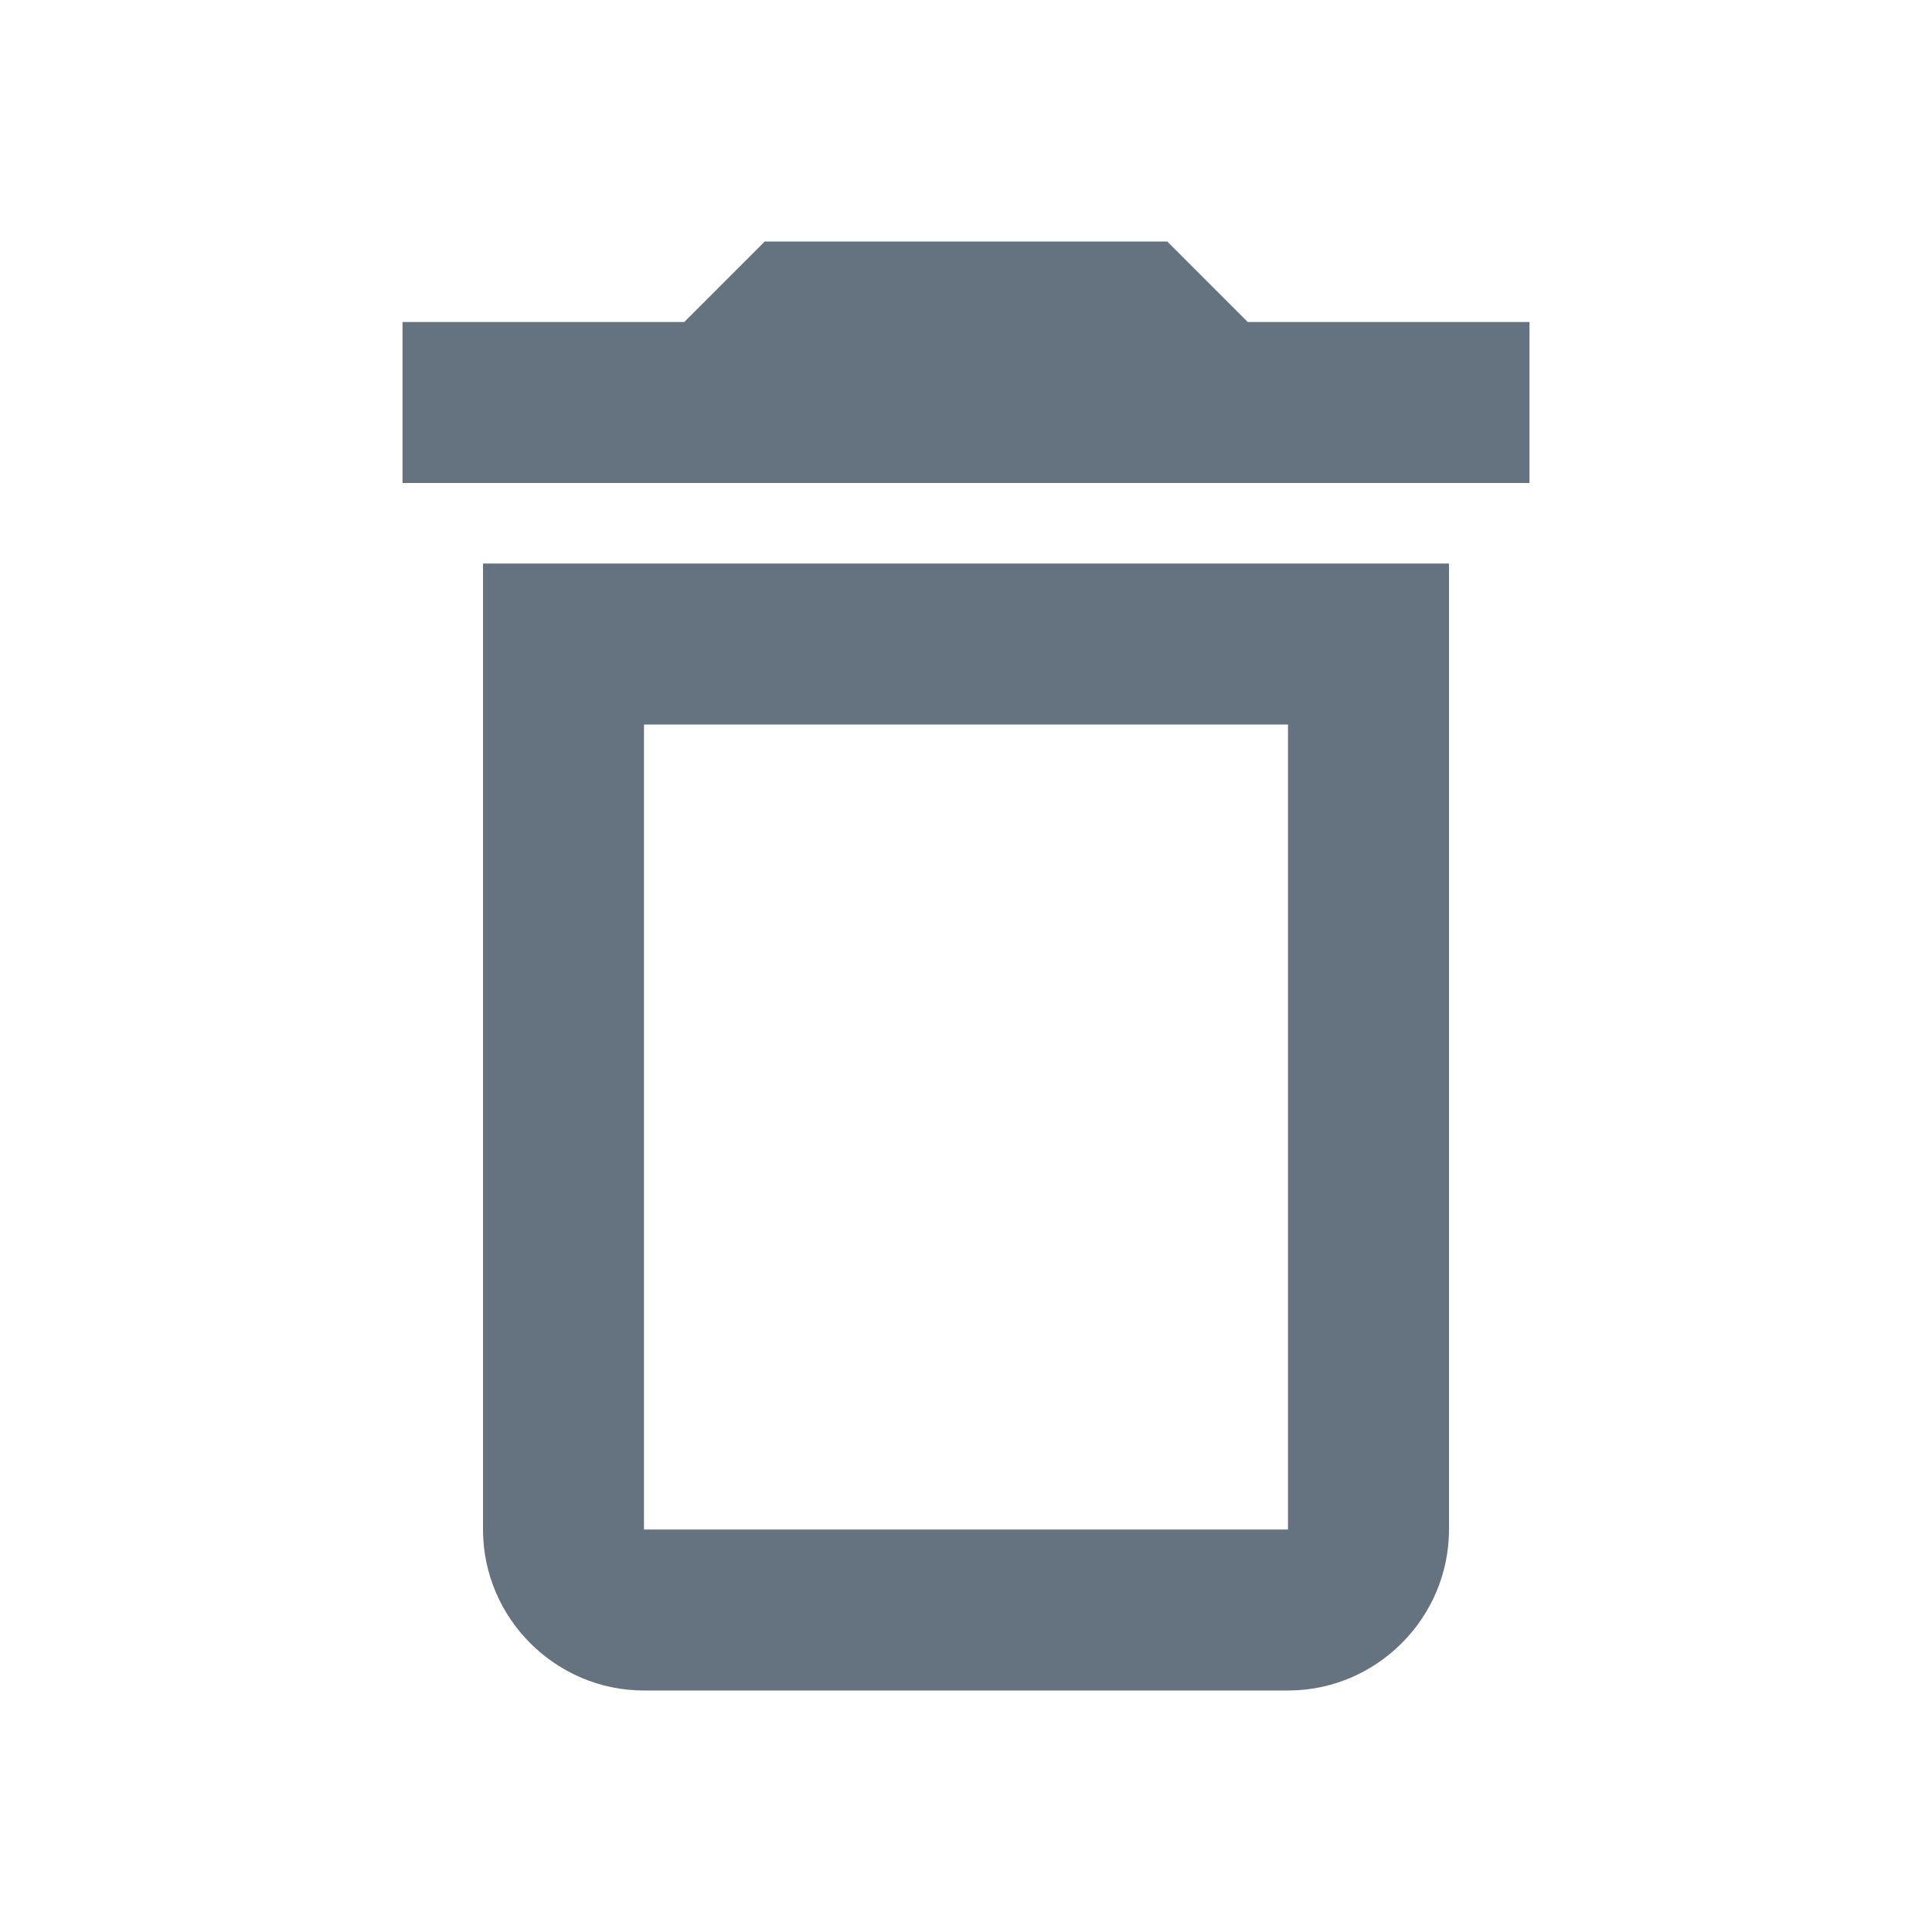
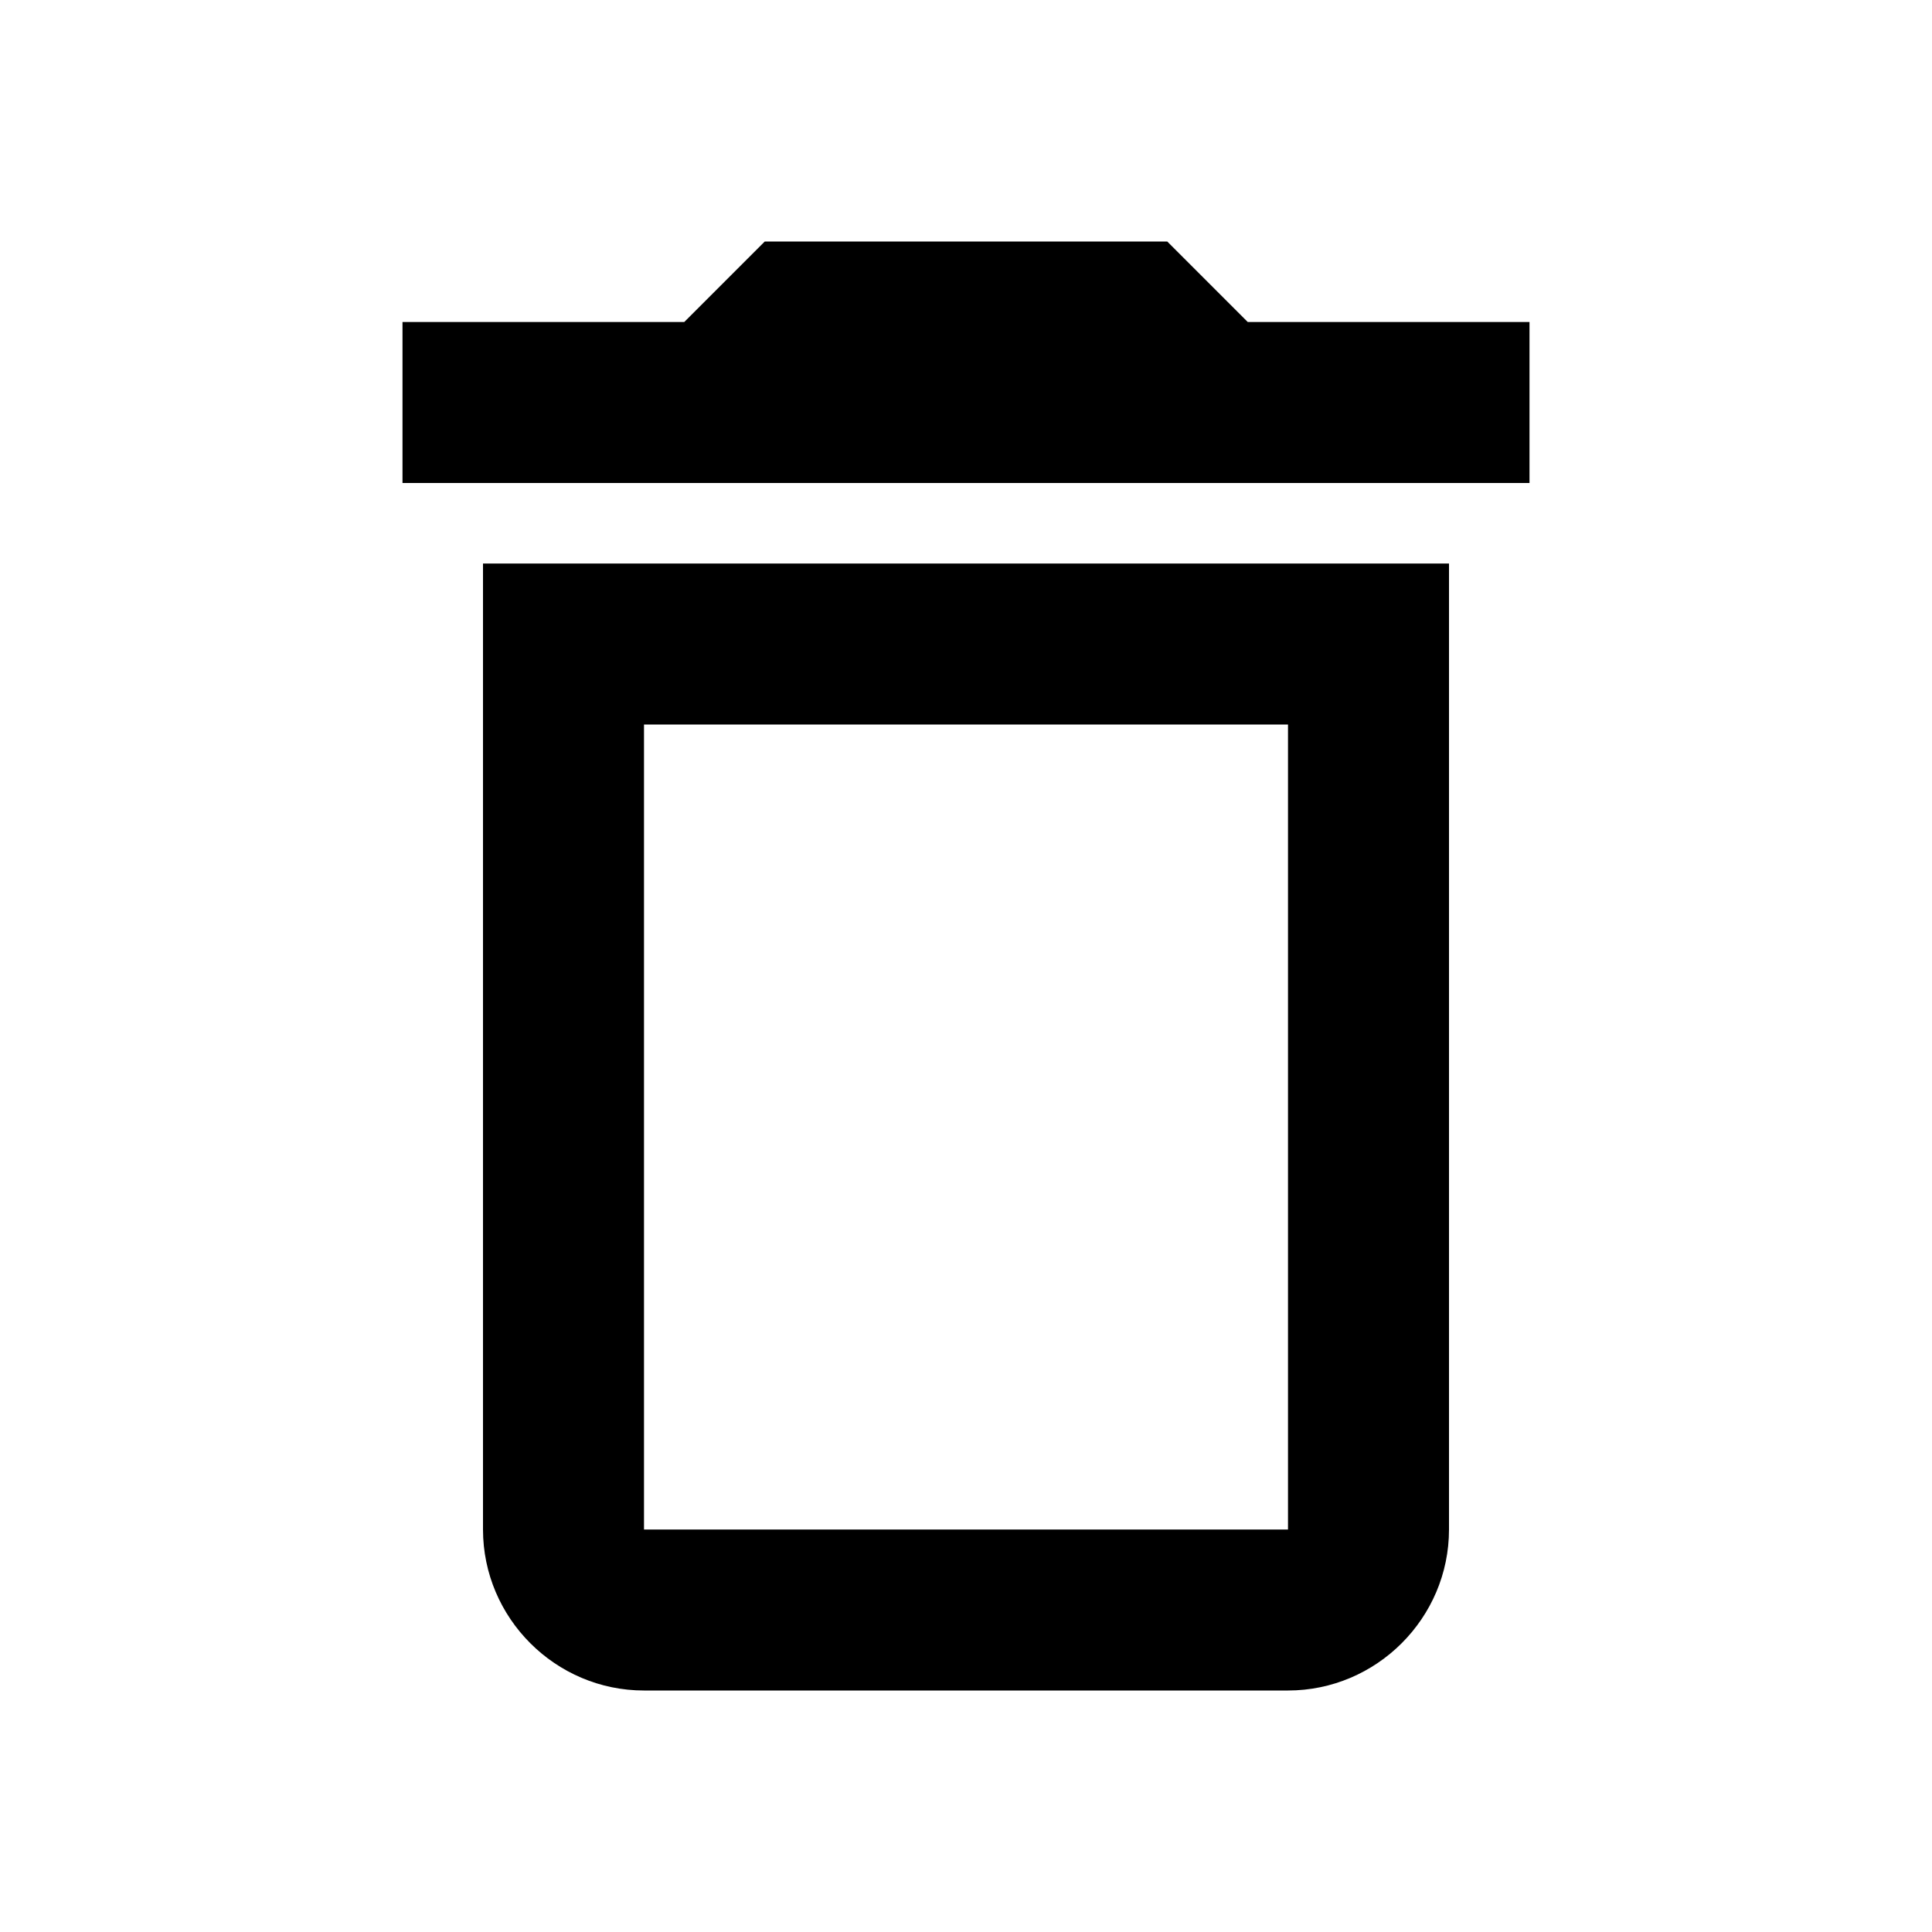
- <svg xmlns="http://www.w3.org/2000/svg" width="24" height="24" viewBox="0 0 24 24" fill="none">
-   <path d="M6 19C6 20.1 6.9 21 8 21H16C17.1 21 18 20.1 18 19V7H6V19ZM8 9H16V19H8V9ZM15.5 4L14.5 3H9.5L8.5 4H5V6H19V4H15.5Z" fill="#657380" />
+ <svg xmlns="http://www.w3.org/2000/svg" width="24" height="24" viewBox="0 0 24 24">
+   <path d="M6 19C6 20.1 6.9 21 8 21H16C17.1 21 18 20.1 18 19V7H6V19ZM8 9H16V19H8V9ZM15.5 4L14.5 3H9.5L8.5 4H5V6H19V4H15.5Z" />
</svg>
